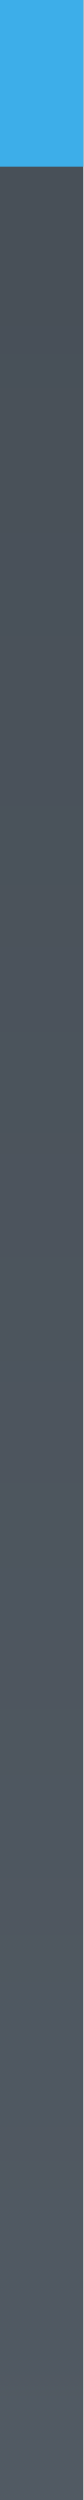
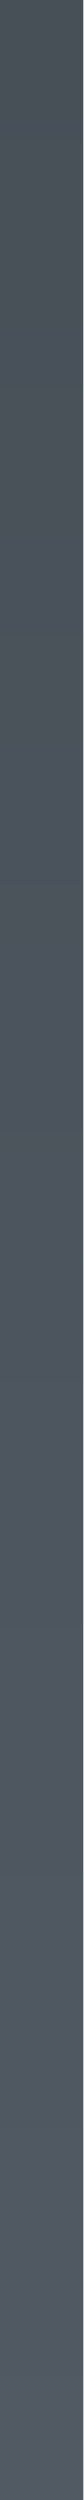
<svg xmlns="http://www.w3.org/2000/svg" viewBox="0 0 1 30">
  <defs>
    <linearGradient id="0" gradientUnits="userSpaceOnUse" gradientTransform="matrix(.64791 0 0 .01 442.19-556.61)" x1="251.46" x2="205.45">
      <stop stop-color="#515a63" />
      <stop offset="1" stop-color="#474f57" />
    </linearGradient>
  </defs>
  <path transform="matrix(0 1-1 0-553.72-575.12)" fill="url(#0)" d="m575.12-554.72h30v1h-30z" />
-   <path transform="matrix(0 1-1 0-553.72-575.12)" fill="#3daee9" d="m575.12-554.72h2v1h-2z" />
</svg>
